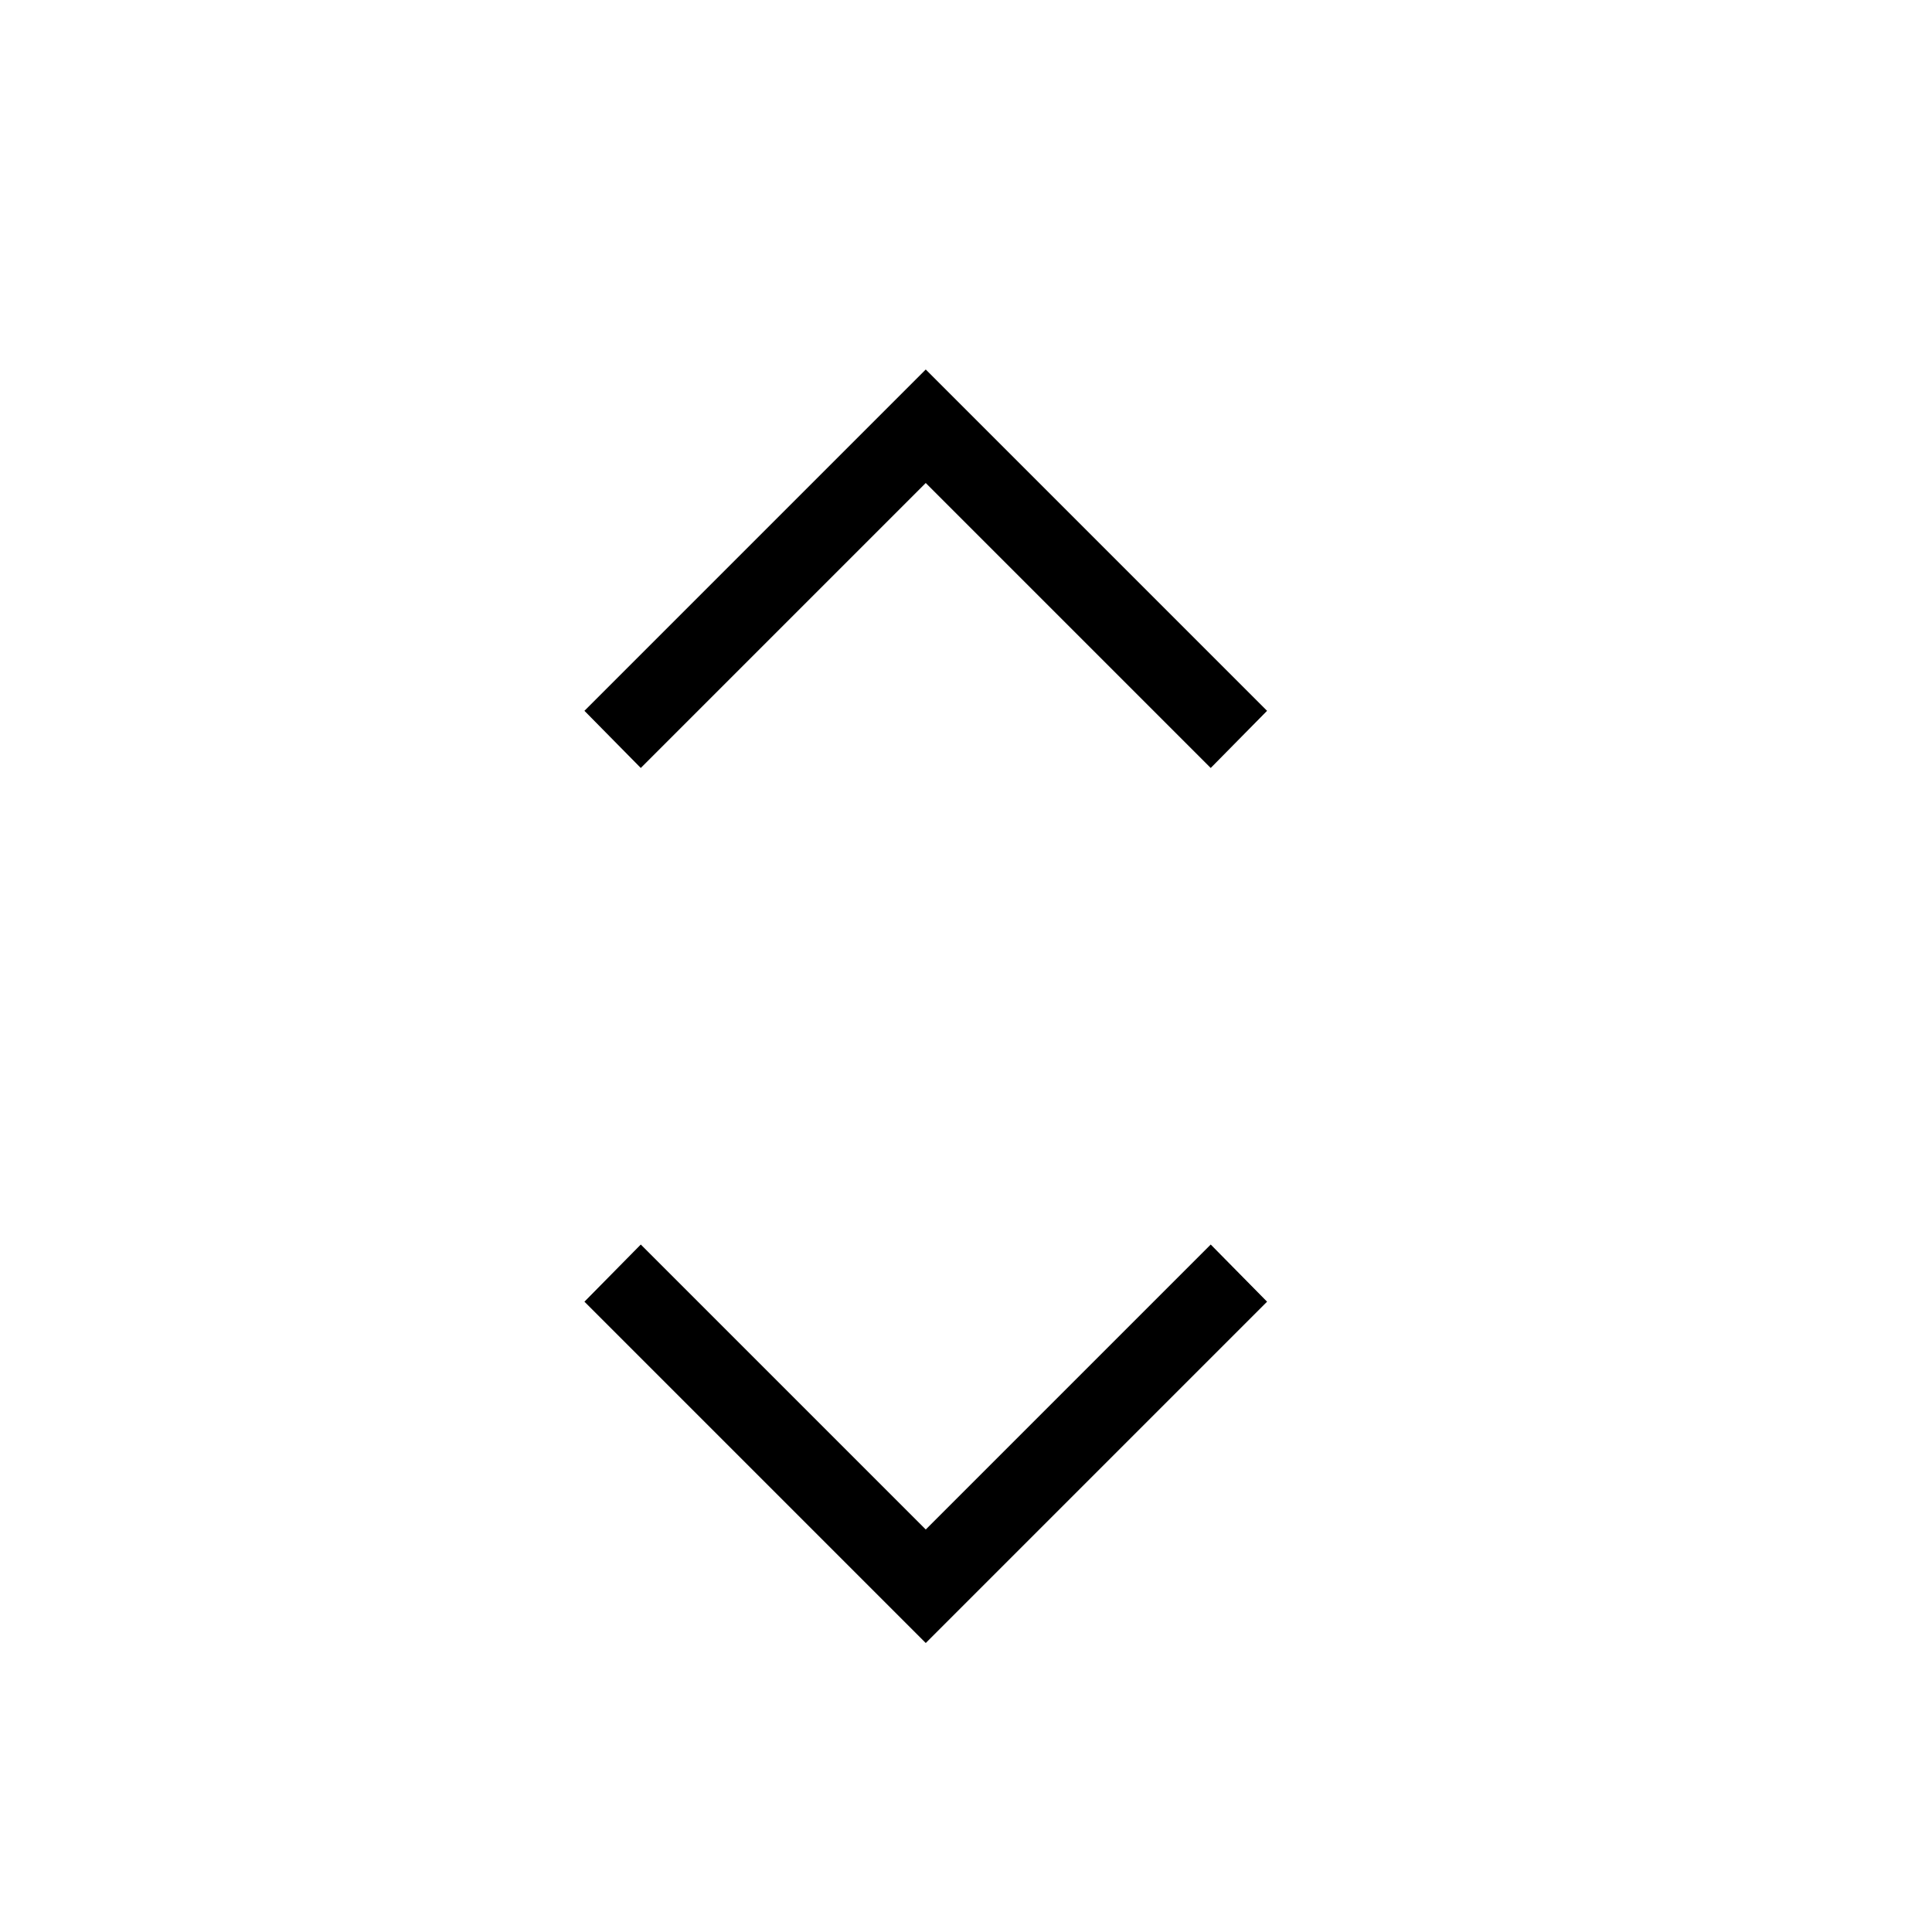
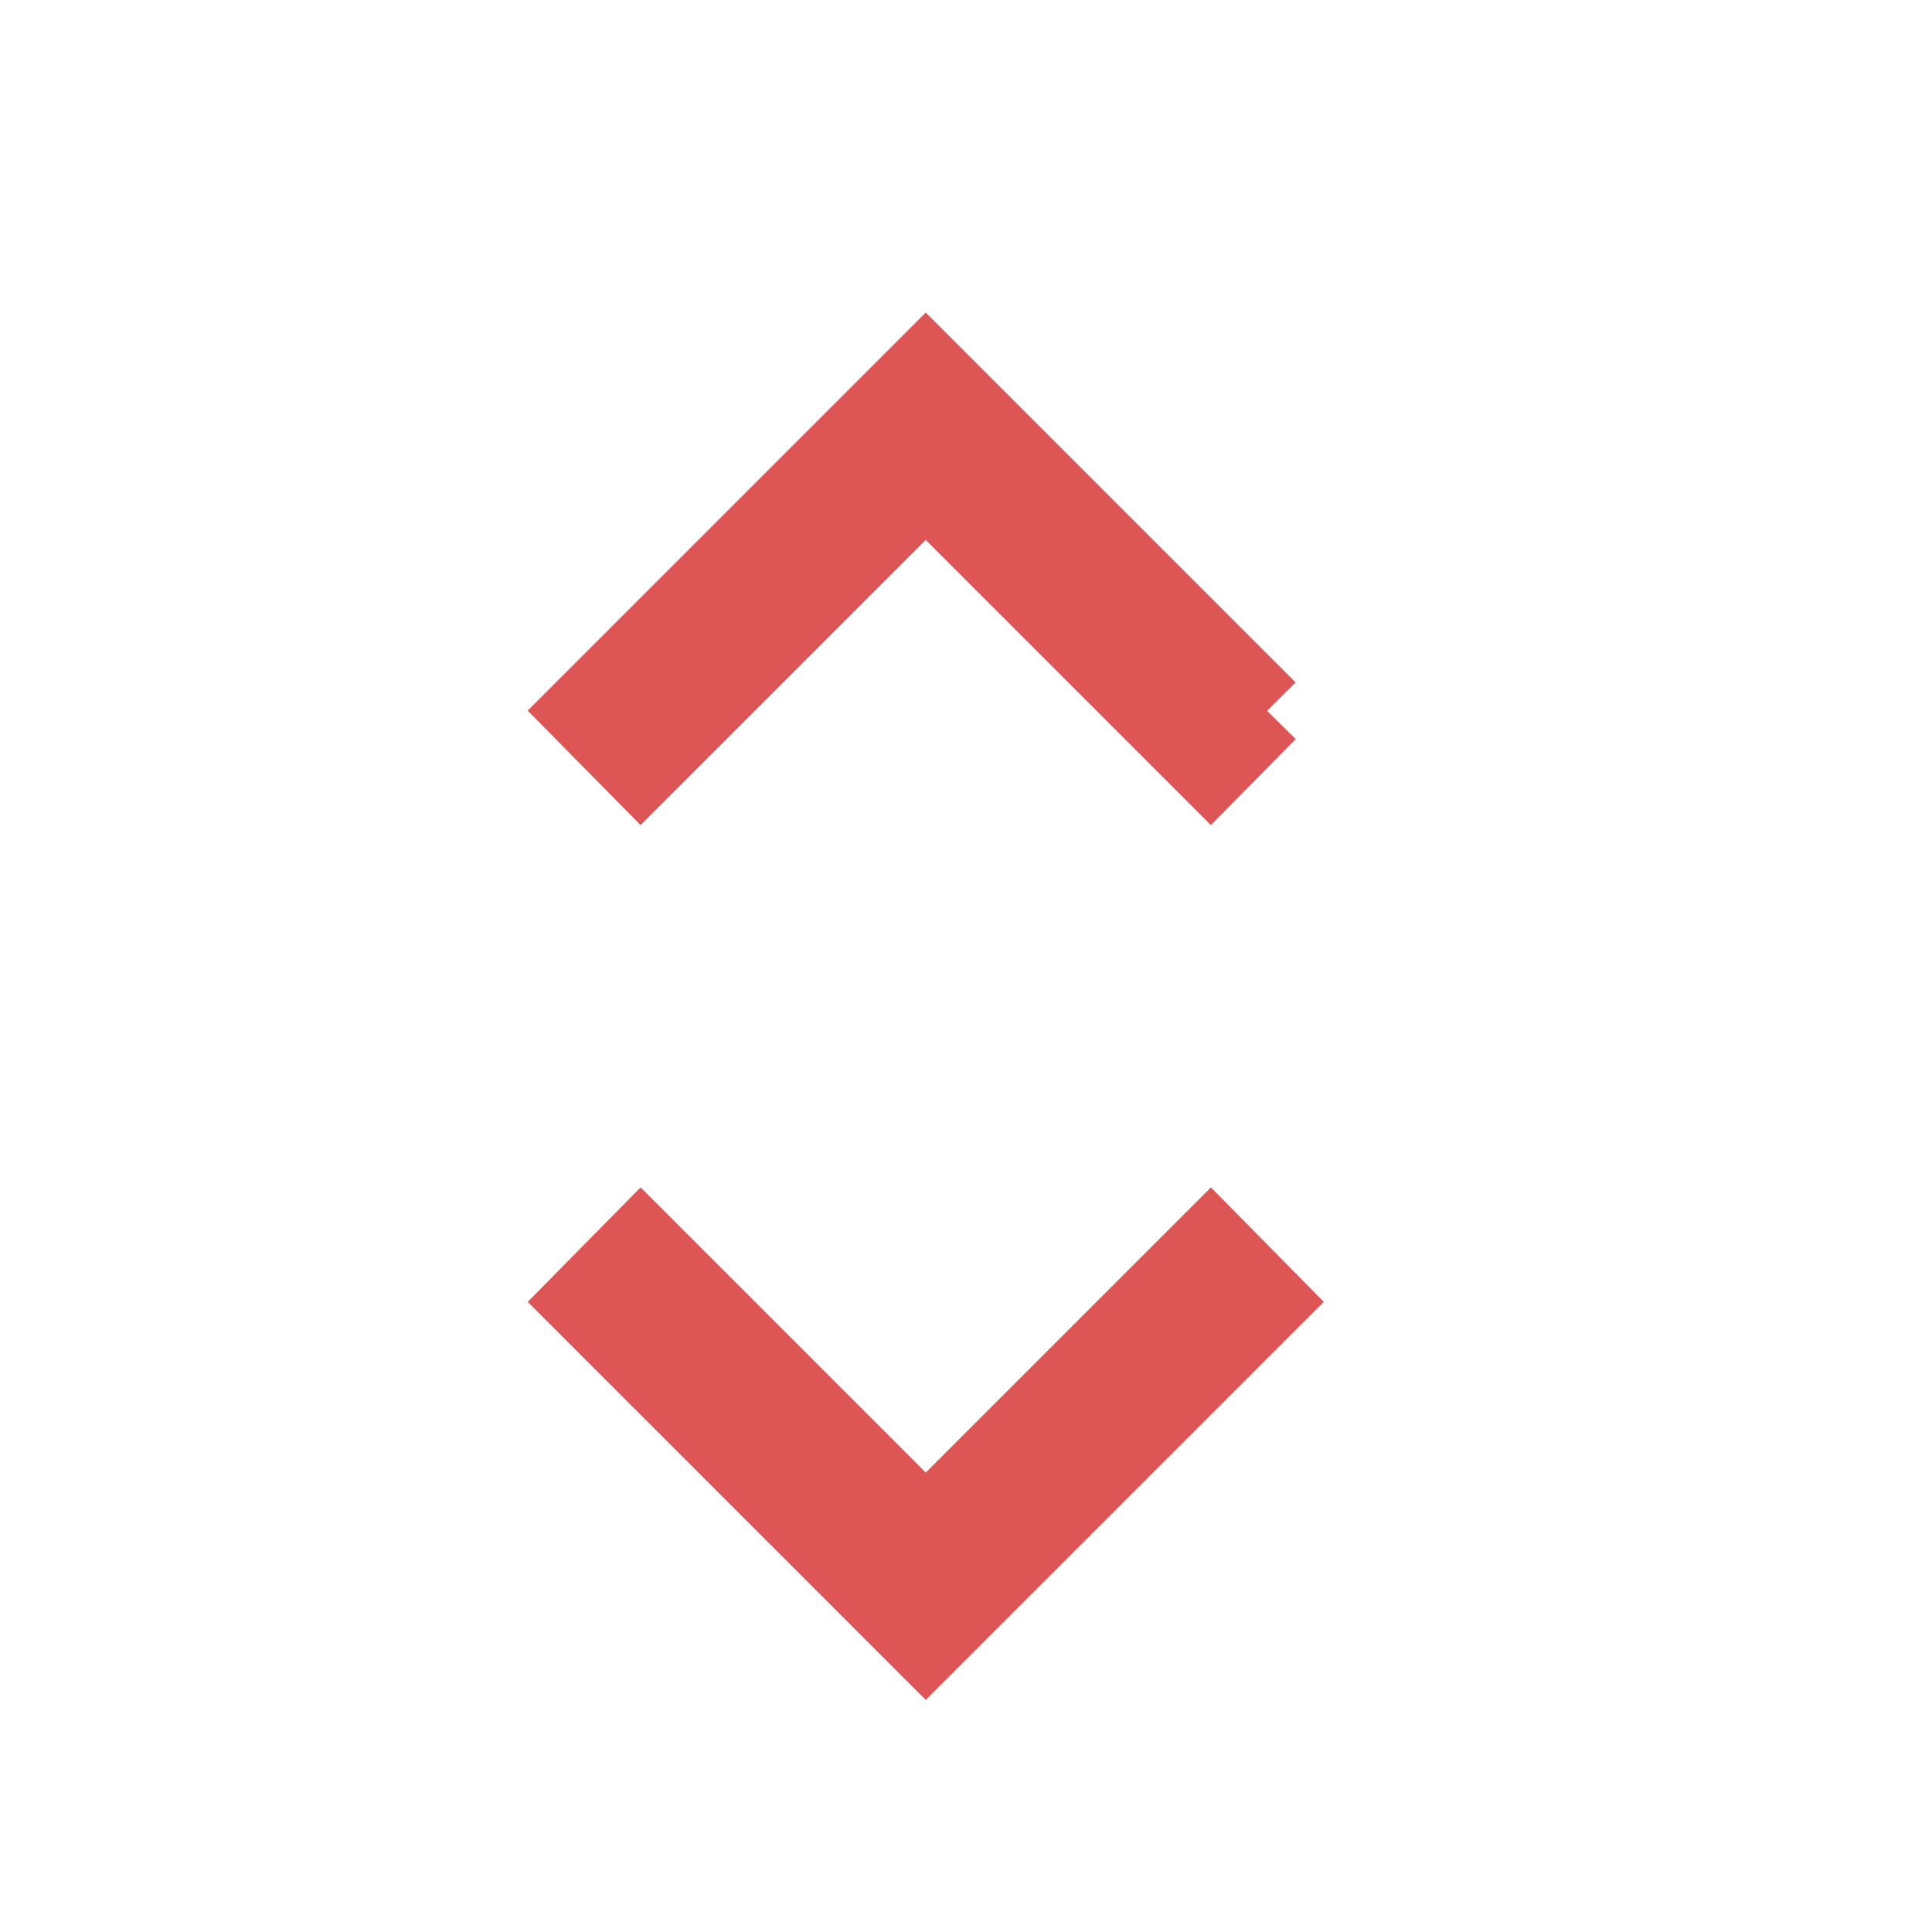
<svg xmlns="http://www.w3.org/2000/svg" viewBox="0 0 24 24">
-   <path d="M15.74,8.83L15.04,9.54L11.5,6L7.96,9.54L7.26,8.83L11.5,4.59L15.74,8.83M15.74,16.17L11.5,20.41L7.26,16.17L7.96,15.46L11.5,19L15.04,15.46L15.74,16.17Z" />
+   <path stroke="#d55" d="M15.74,8.83L15.04,9.54L11.5,6L7.96,9.54L7.26,8.83L11.5,4.59L15.74,8.83M15.74,16.17L11.5,20.41L7.26,16.17L7.96,15.46L11.5,19L15.04,15.46L15.74,16.17Z" />
</svg>
